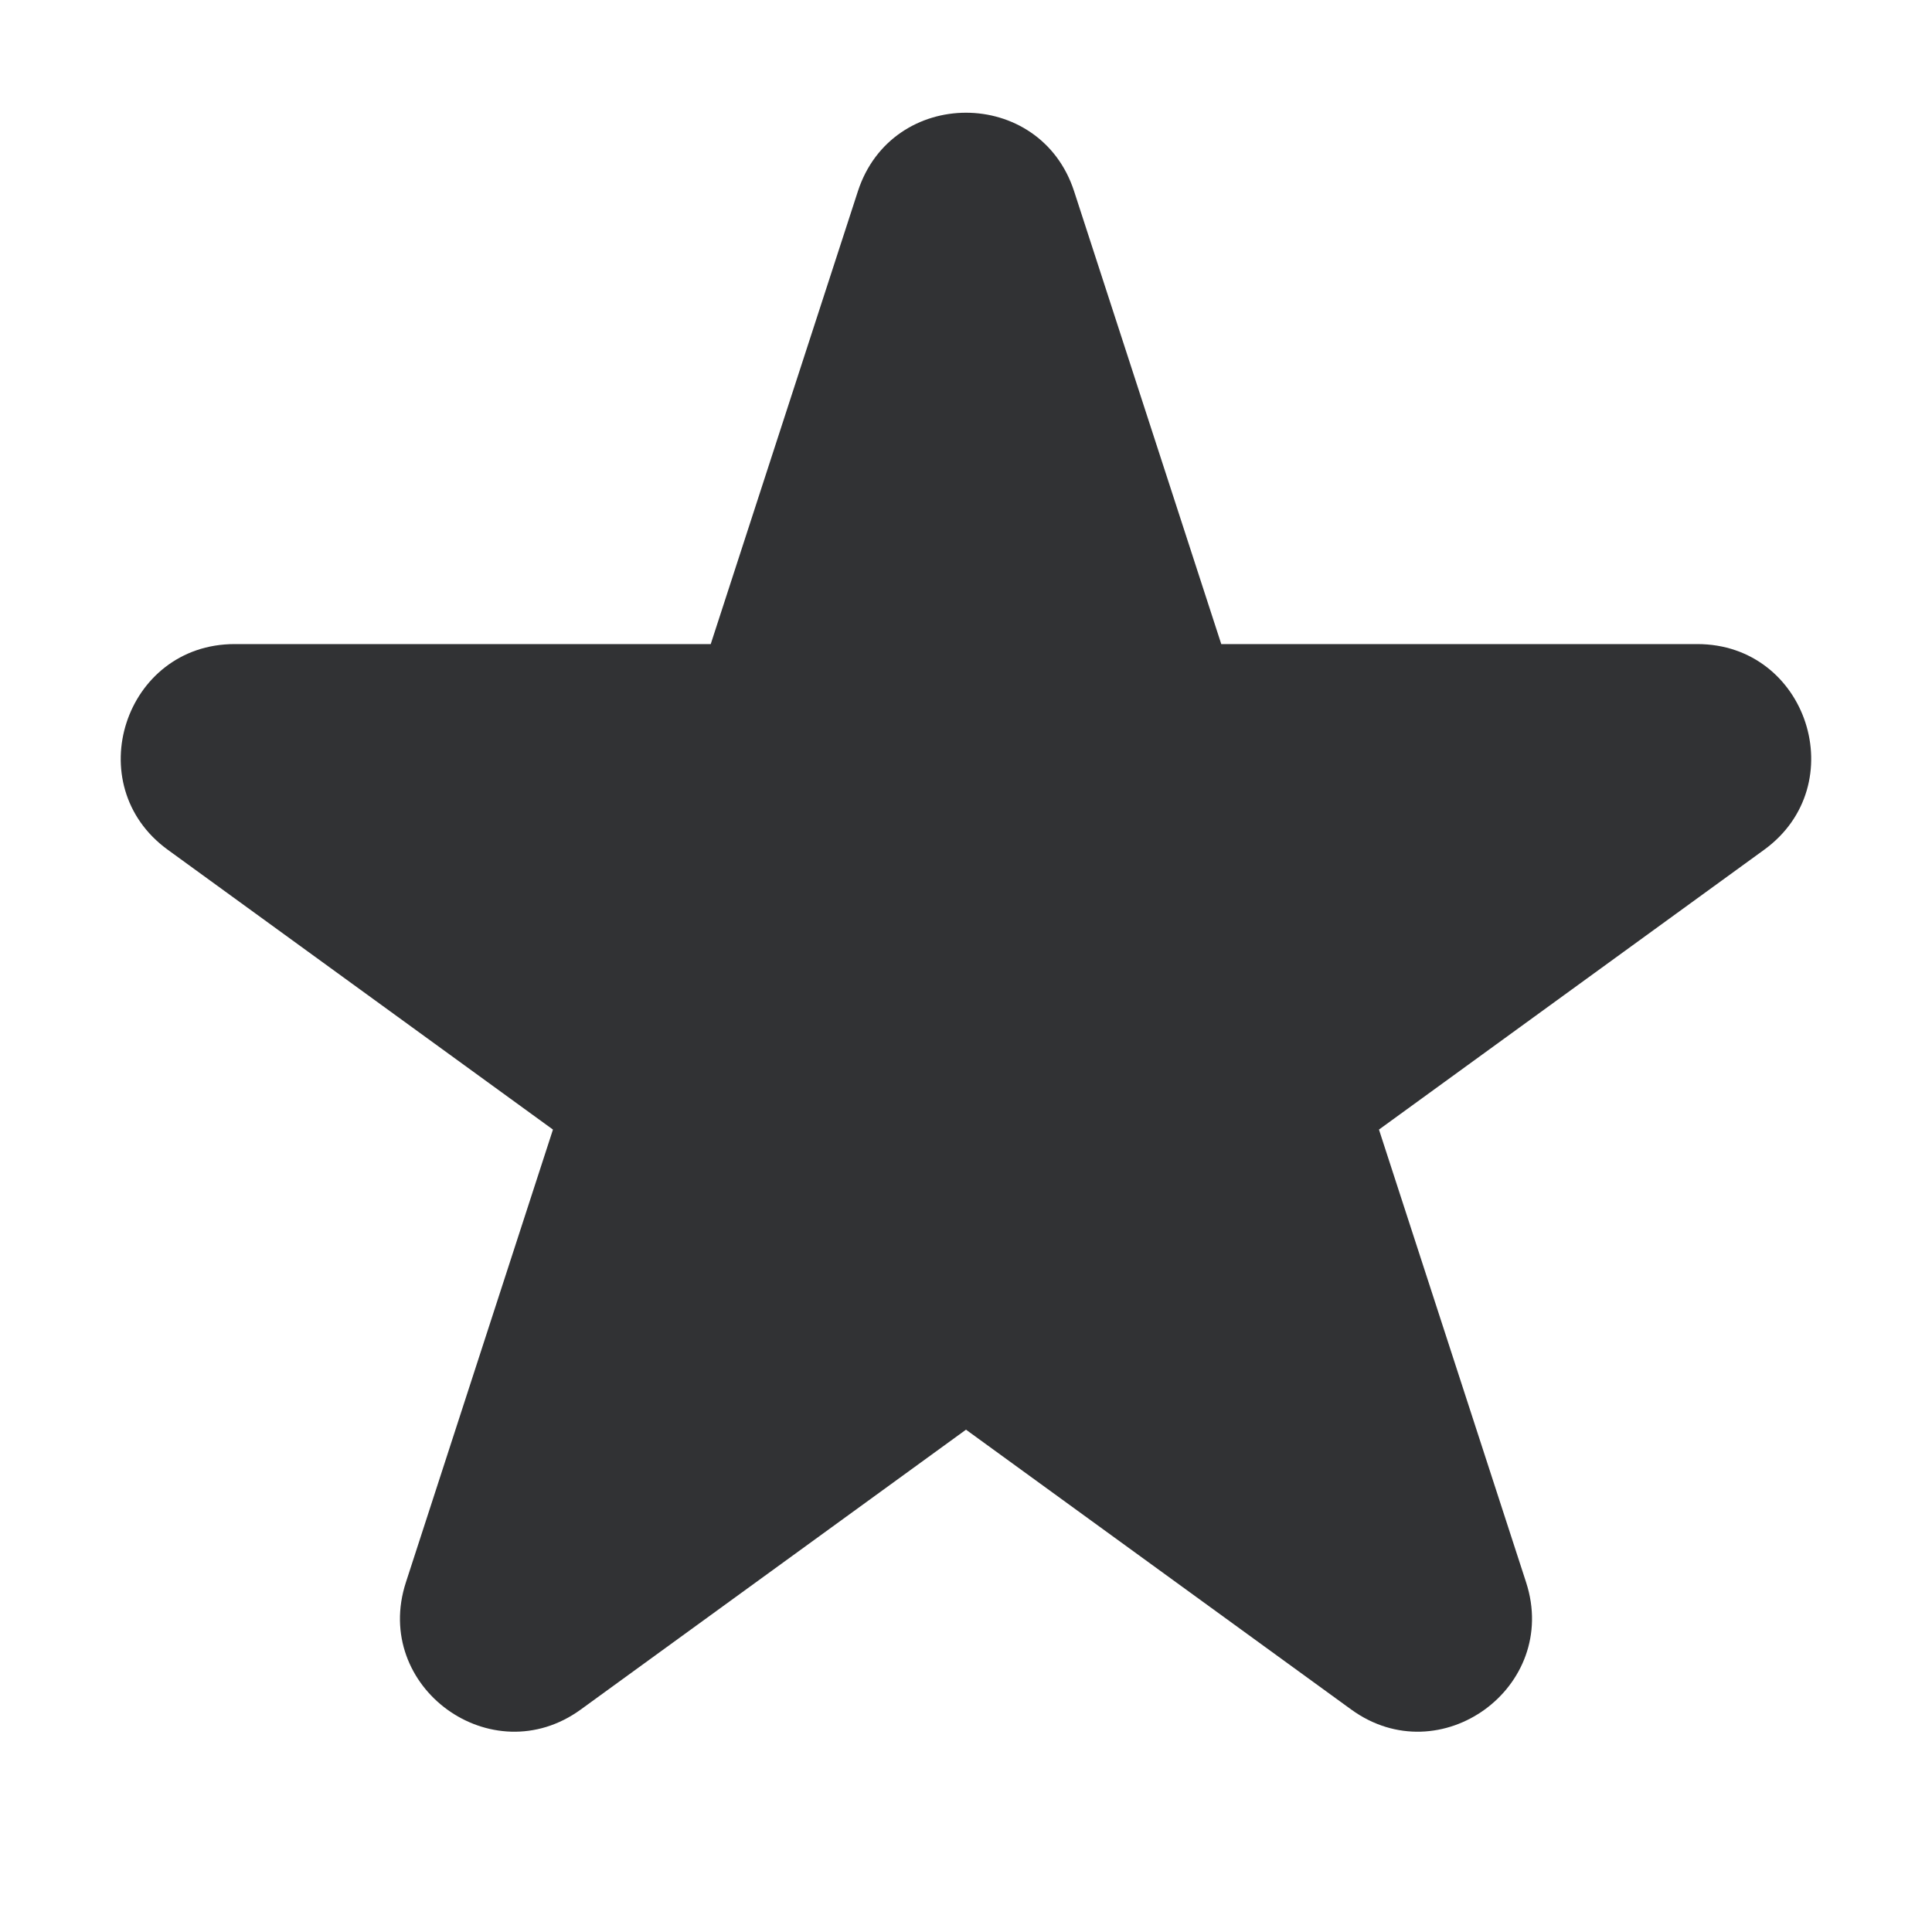
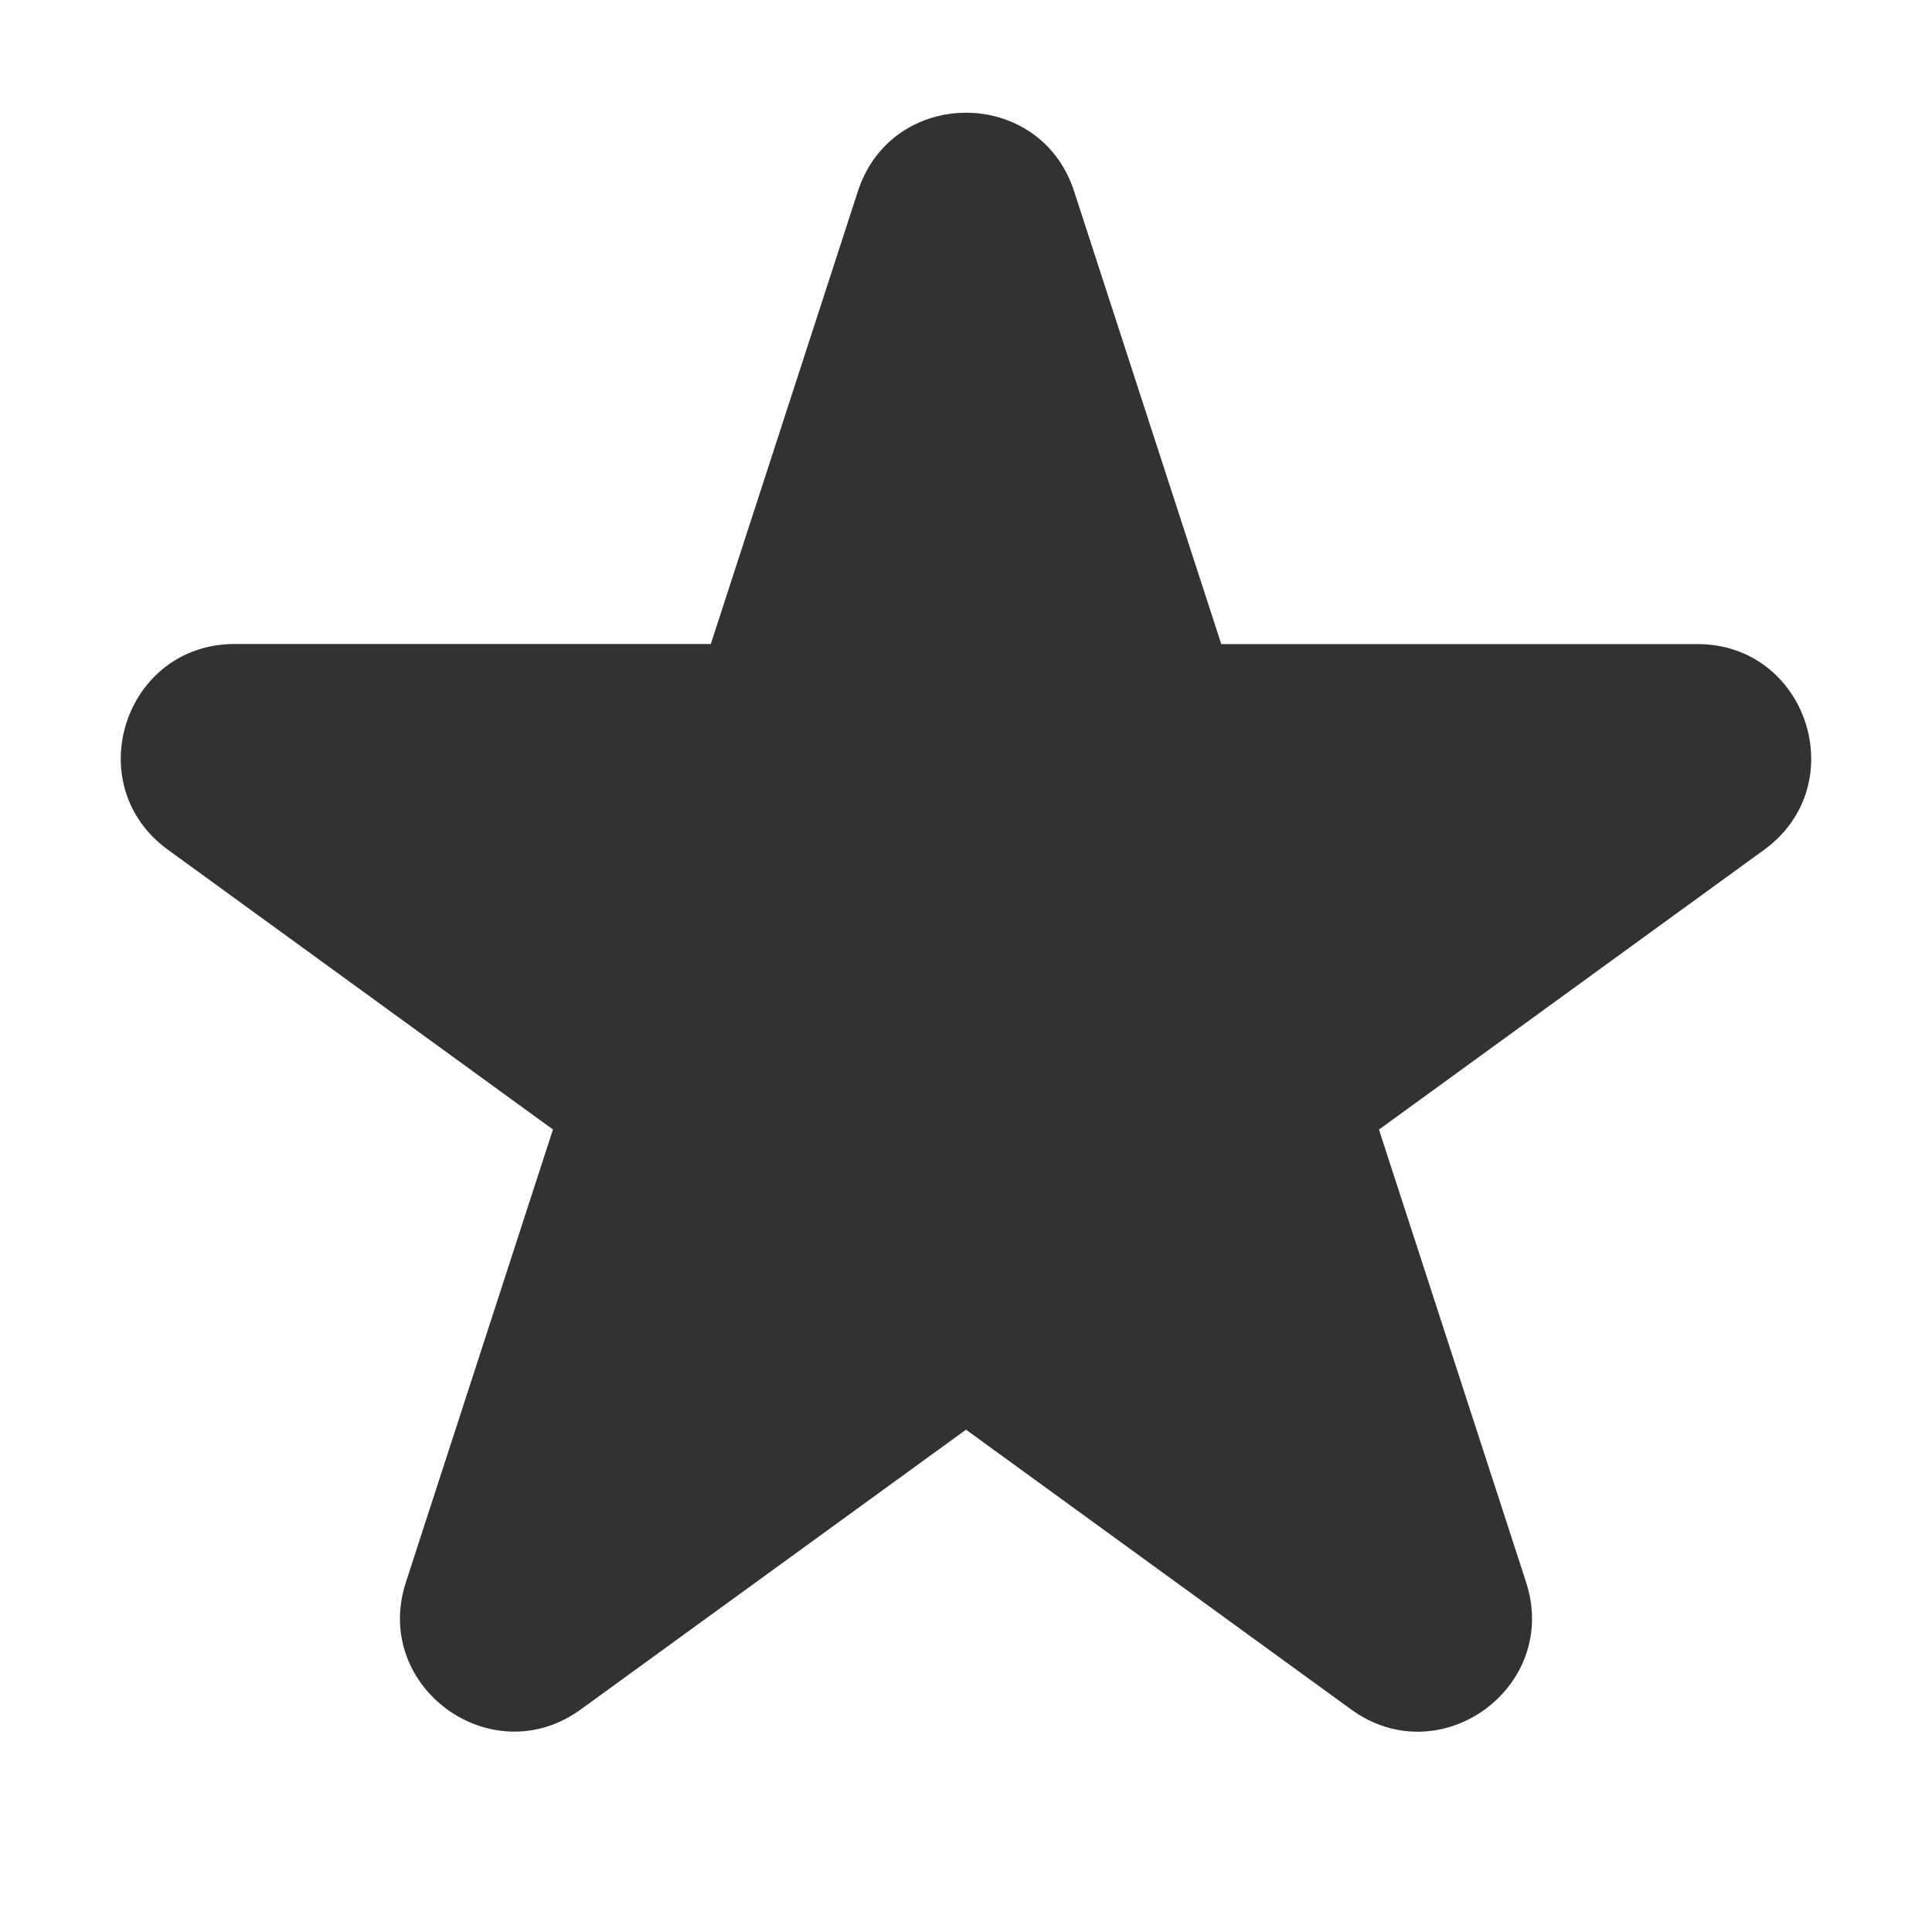
- <svg xmlns="http://www.w3.org/2000/svg" width="24" height="24" viewBox="0 0 24 24" fill="none">
-   <path fill-rule="evenodd" clip-rule="evenodd" d="M12 17.76L16.785 21.236C17.892 22.04 19.38 20.958 18.958 19.657L17.13 14.032L21.915 10.556C23.021 9.752 22.453 8.001 21.085 8.001H15.171L13.343 2.376C12.92 1.075 11.08 1.075 10.657 2.376L8.829 8.001H2.915C1.547 8.001 0.978 9.752 2.084 10.556L6.869 14.032L5.042 19.657C4.619 20.958 6.108 22.04 7.215 21.236L12 17.76Z" fill="#313234" />
+ <svg xmlns="http://www.w3.org/2000/svg" width="24" height="24" fill="none" viewBox="0 0 24 24">
+   <path fill="#313234" fill-rule="evenodd" d="m12 17.76 4.785 3.476c1.107.804 2.595-.278 2.173-1.58l-1.828-5.624 4.785-3.476c1.106-.804.538-2.555-.83-2.555h-5.914l-1.828-5.625c-.423-1.301-2.263-1.301-2.686 0L8.83 8H2.915c-1.368 0-1.937 1.75-.83 2.555l4.784 3.476-1.827 5.625c-.423 1.3 1.066 2.383 2.173 1.579z" clip-rule="evenodd" />
</svg>
